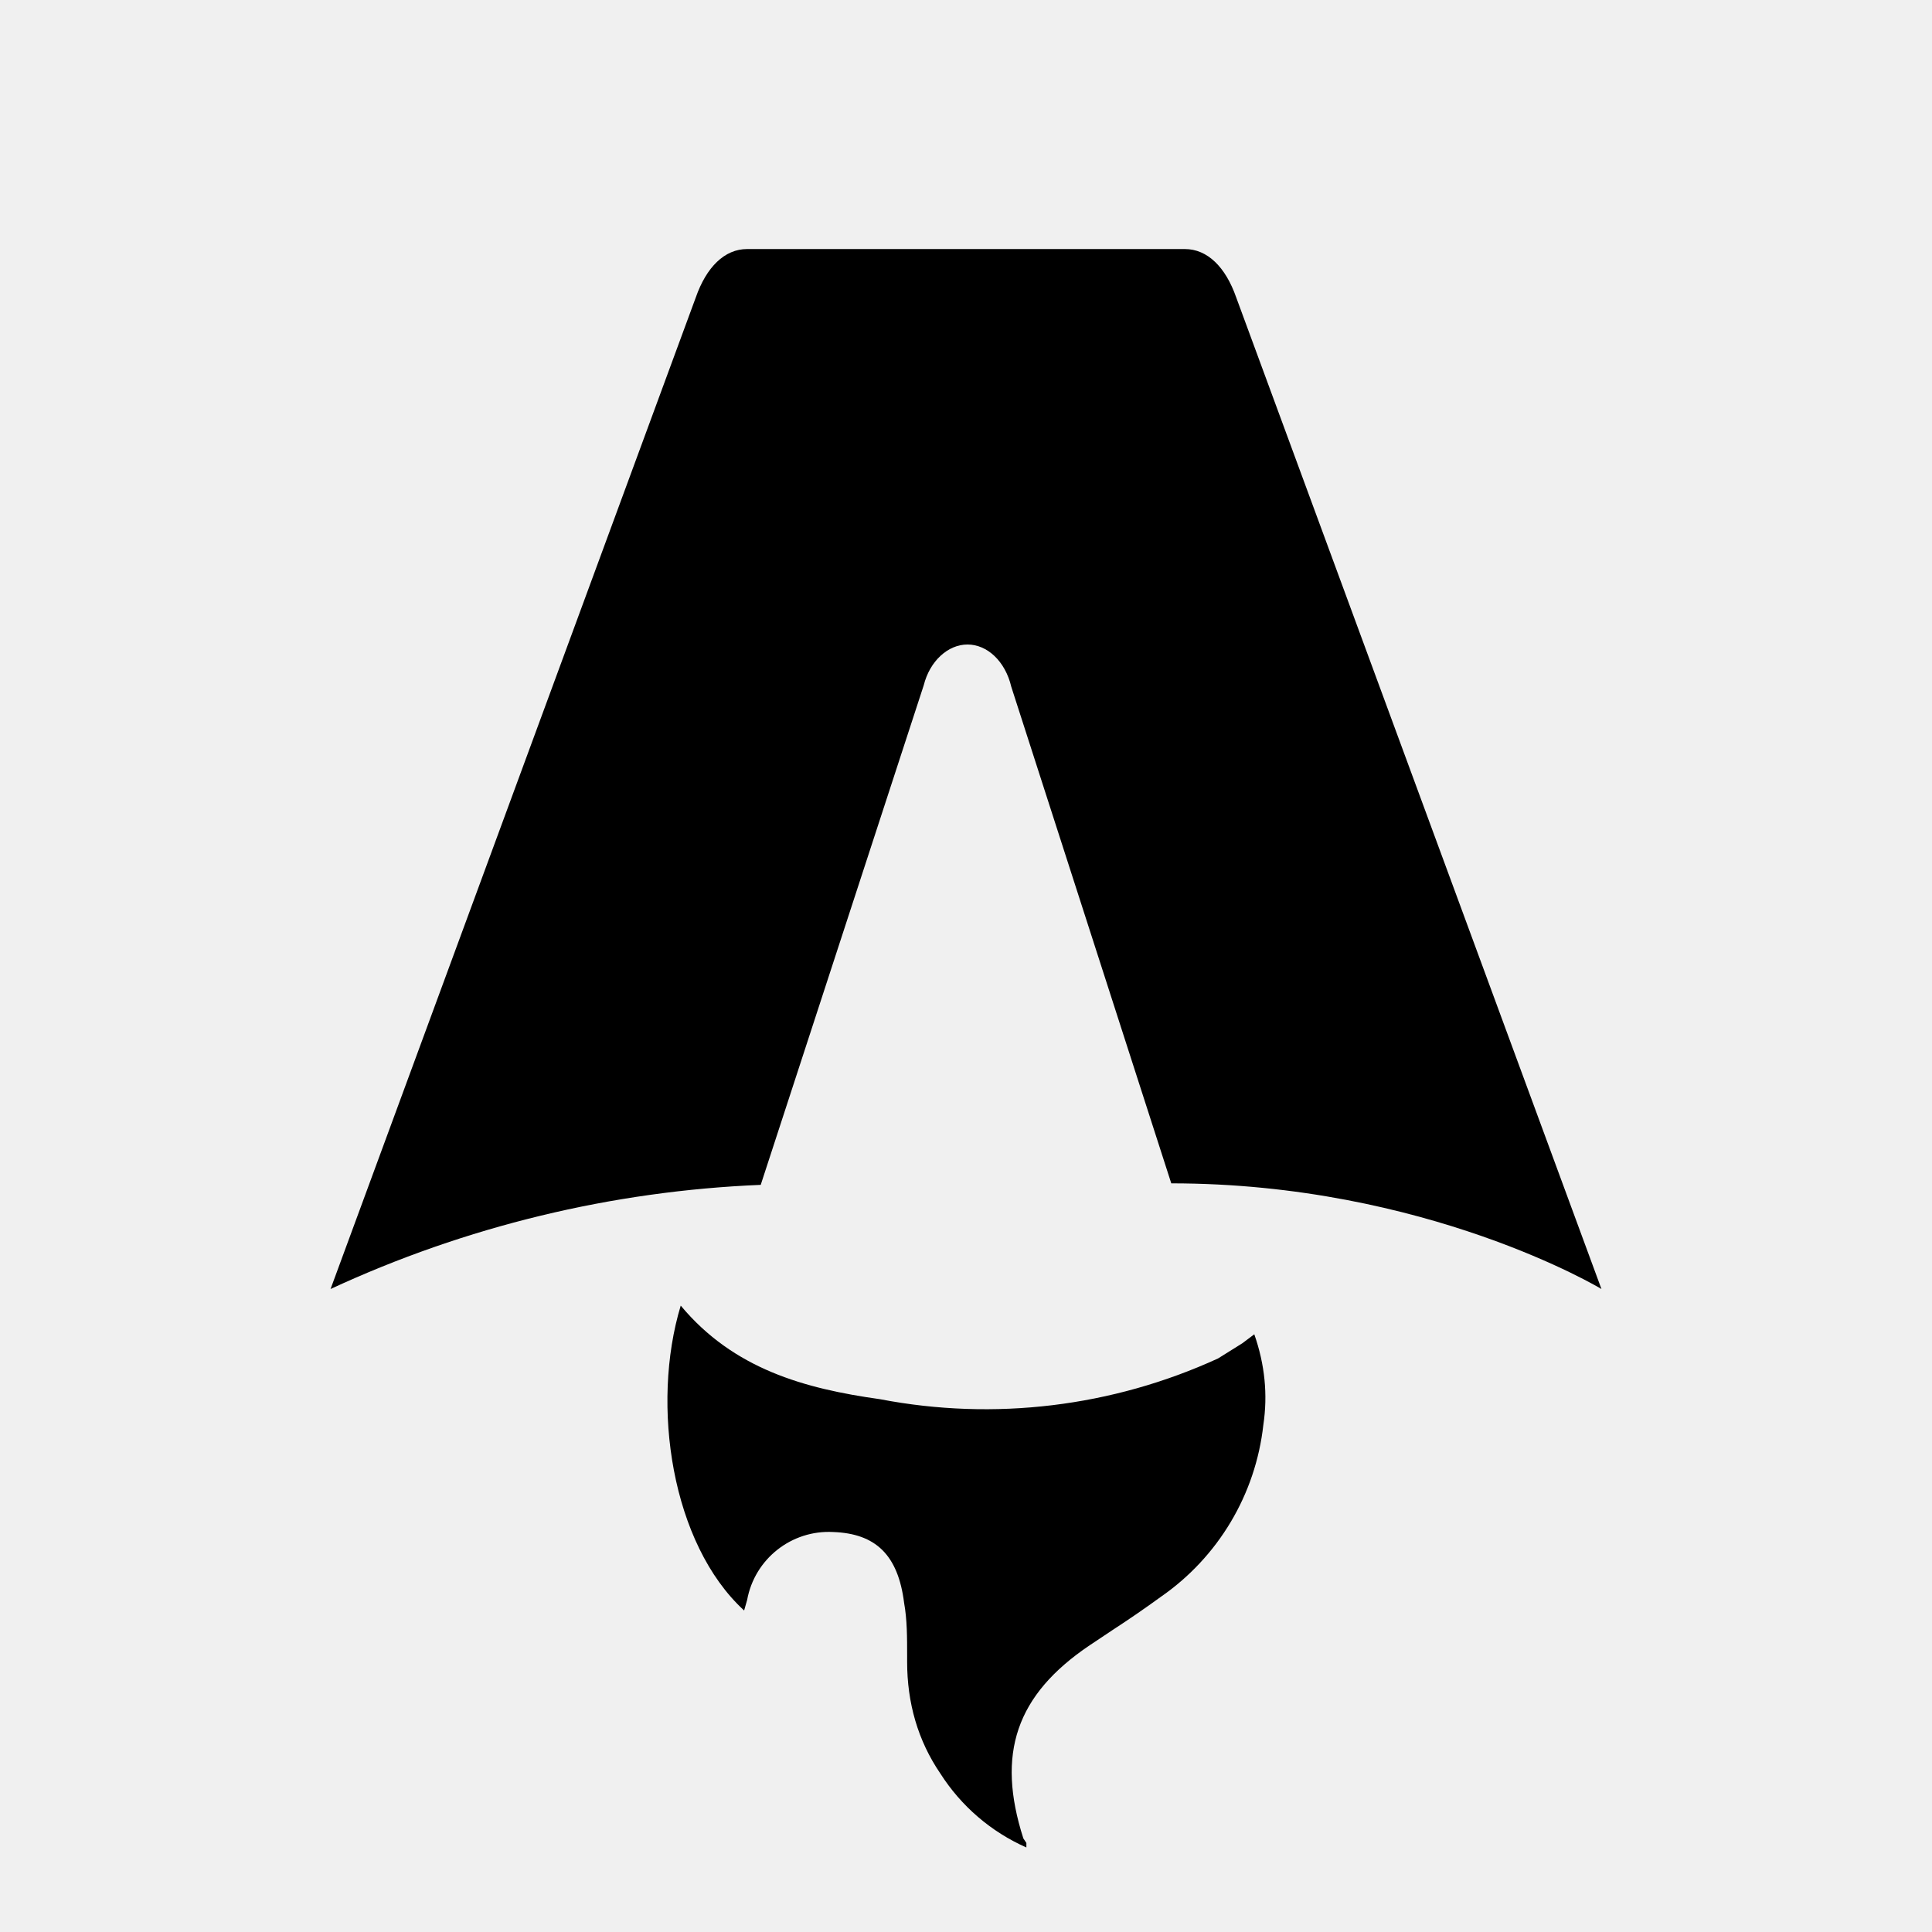
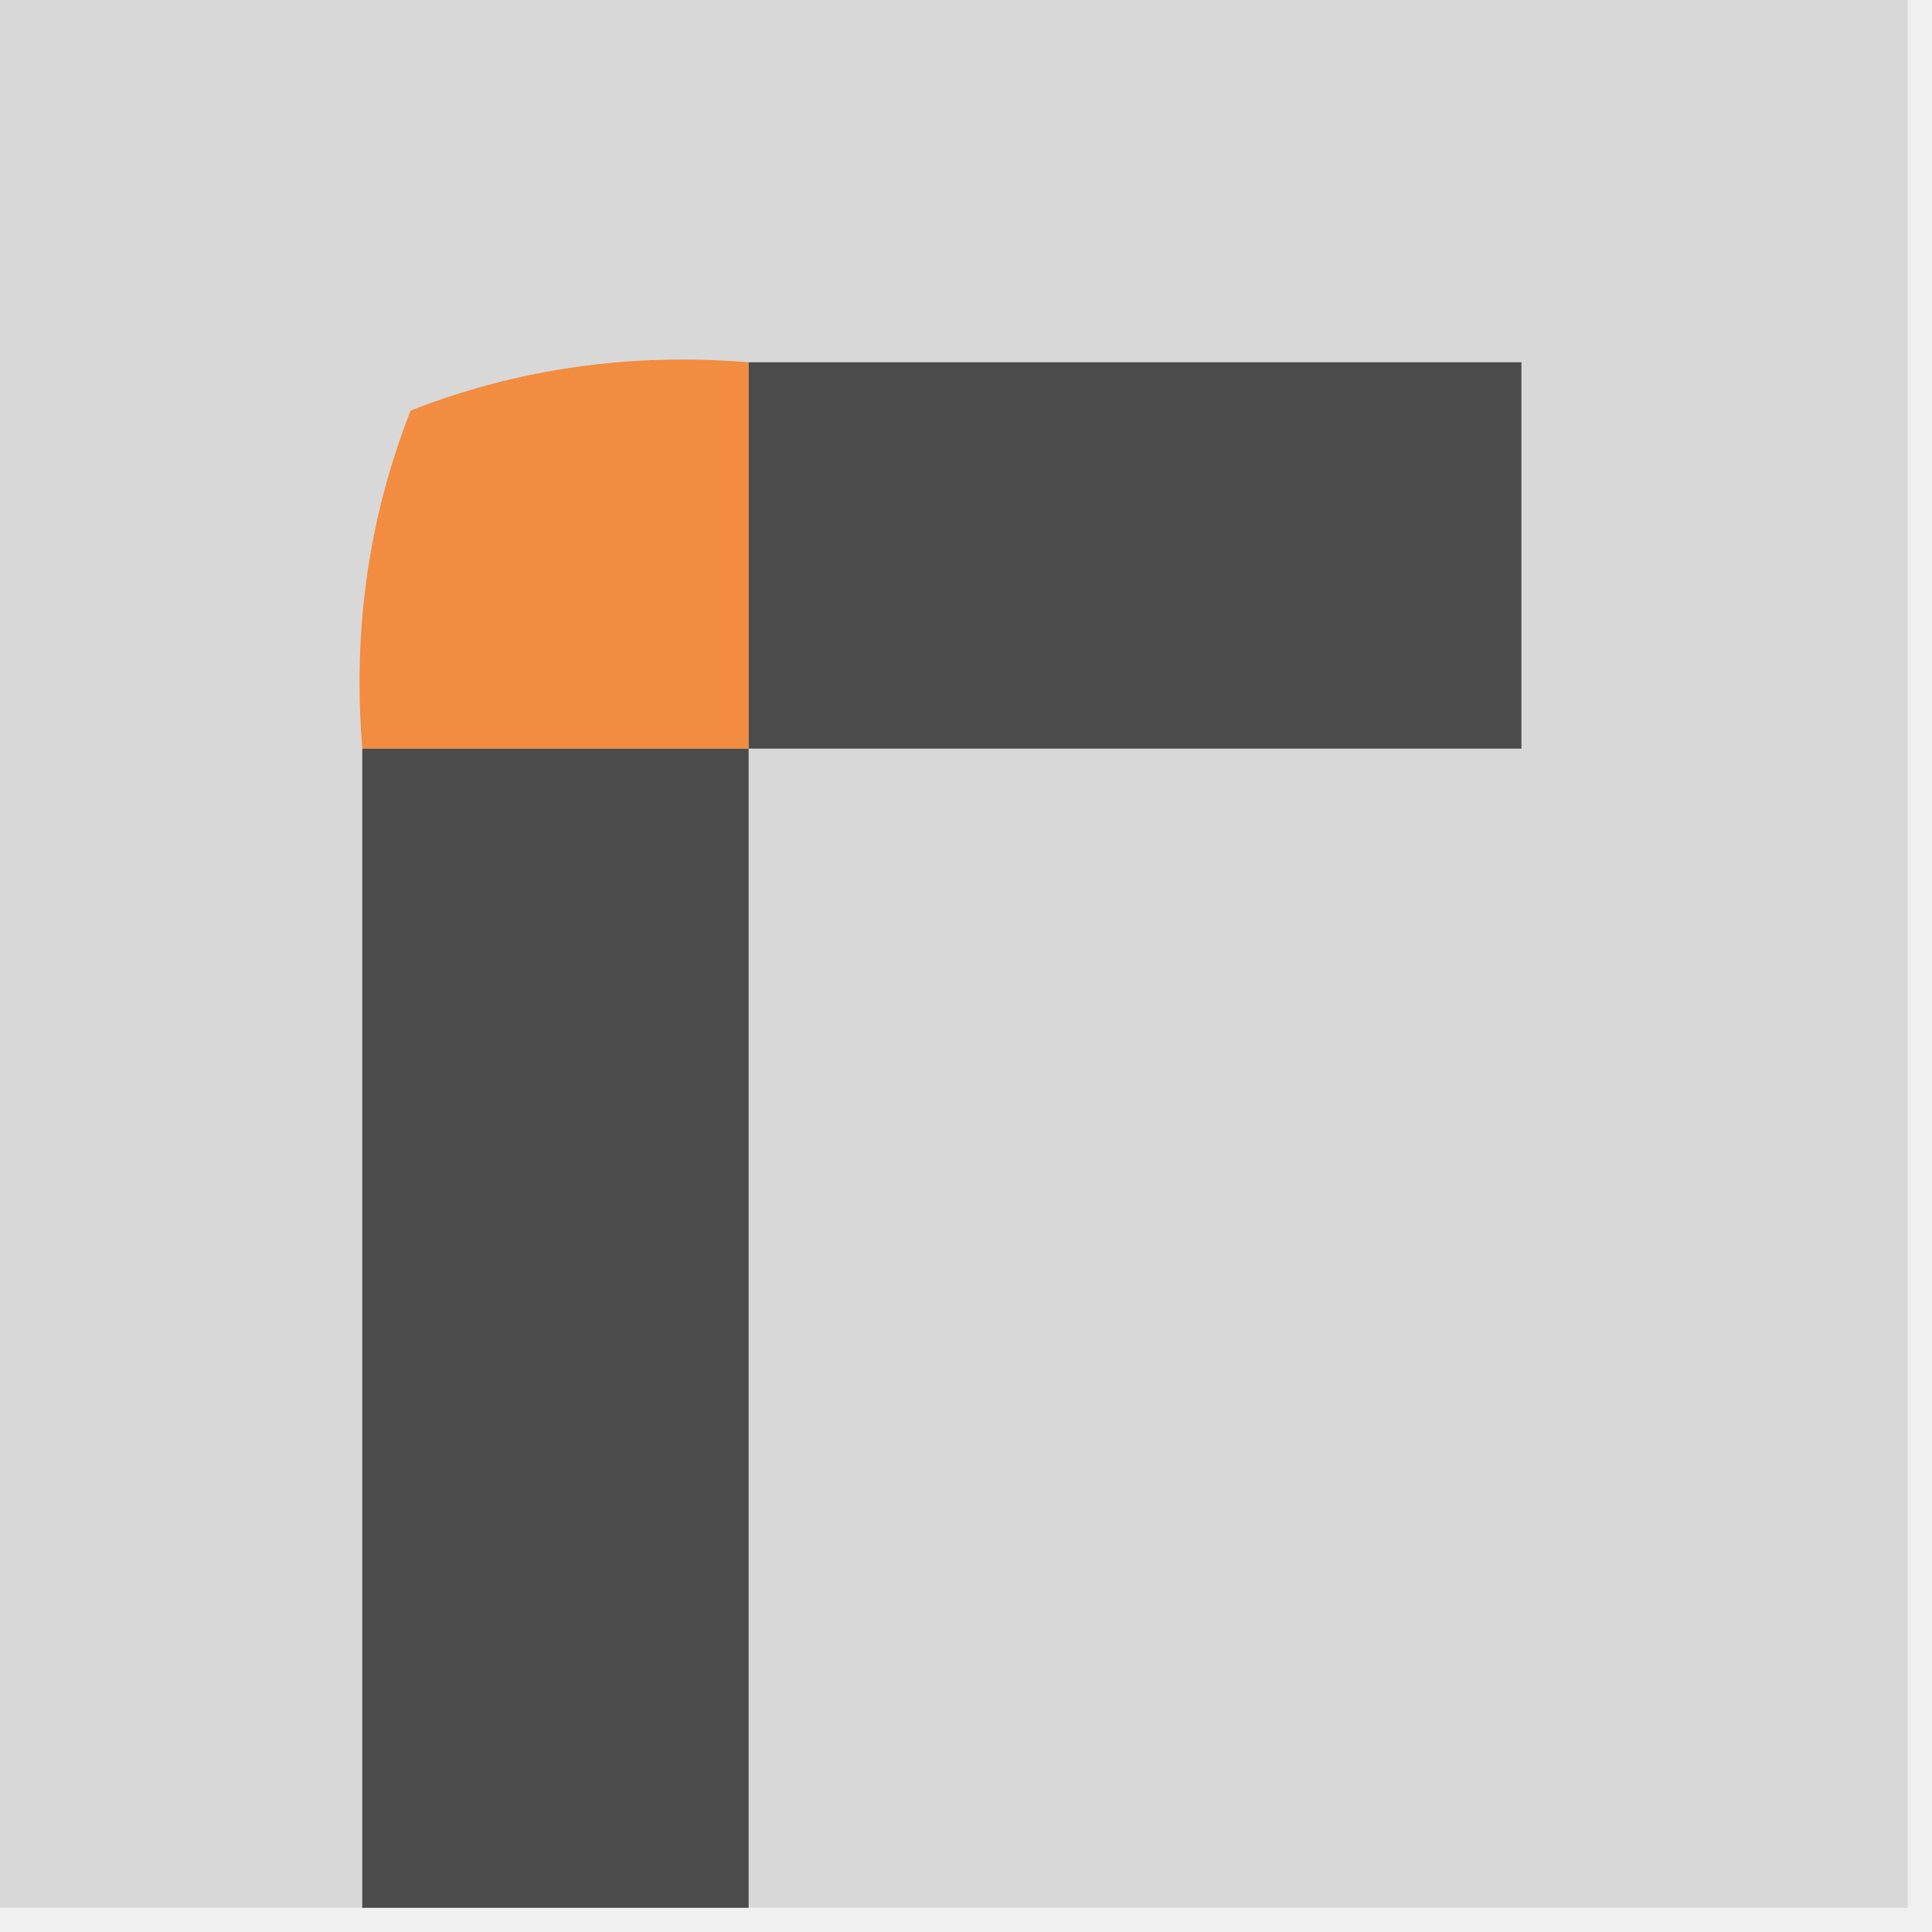
- <svg xmlns="http://www.w3.org/2000/svg" fill="none" viewBox="0 0 128 128">
-   <path d="M50.4 78.5a75.1 75.1 0 0 0-28.5 6.9l24.2-65.7c.7-2 1.9-3.2 3.4-3.2h29c1.5 0 2.7 1.2 3.4 3.2l24.2 65.7s-11.6-7-28.5-7L67 45.5c-.4-1.7-1.6-2.8-2.9-2.8-1.3 0-2.5 1.1-2.9 2.7L50.4 78.5Zm-1.1 28.2Zm-4.2-20.2c-2 6.6-.6 15.8 4.2 20.2a17.5 17.5 0 0 1 .2-.7 5.5 5.5 0 0 1 5.7-4.5c2.8.1 4.3 1.5 4.7 4.7.2 1.1.2 2.3.2 3.5v.4c0 2.7.7 5.2 2.2 7.4a13 13 0 0 0 5.7 4.9v-.3l-.2-.3c-1.8-5.6-.5-9.5 4.4-12.8l1.5-1a73 73 0 0 0 3.2-2.2 16 16 0 0 0 6.8-11.4c.3-2 .1-4-.6-6l-.8.6-1.6 1a37 37 0 0 1-22.4 2.7c-5-.7-9.7-2-13.2-6.2Z" />
-   <style>
-         path { fill: #000; }
-         @media (prefers-color-scheme: dark) {
-             path { fill: #FFF; }
-         }
-     </style>
+ <svg xmlns="http://www.w3.org/2000/svg" version="1.1" width="40px" height="40px" style="shape-rendering:geometricPrecision; text-rendering:geometricPrecision; image-rendering:optimizeQuality; fill-rule:evenodd; clip-rule:evenodd">
+   <g>
+     <path style="opacity:0.992" fill="#d8d8d8" d="M -0.5,-0.5 C 12.833,-0.5 26.167,-0.5 39.5,-0.5C 39.5,12.833 39.5,26.167 39.5,39.5C 31.5,39.5 23.5,39.5 15.5,39.5C 15.5,31.5 15.5,23.5 15.5,15.5C 20.833,15.5 26.167,15.5 31.5,15.5C 31.5,12.833 31.5,10.167 31.5,7.5C 26.167,7.5 20.833,7.5 15.5,7.5C 13.05,7.298 10.717,7.631 8.5,8.5C 7.631,10.717 7.298,13.05 7.5,15.5C 7.5,23.5 7.5,31.5 7.5,39.5C 4.833,39.5 2.167,39.5 -0.5,39.5C -0.5,26.167 -0.5,12.833 -0.5,-0.5 Z" />
+   </g>
+   <g>
+     <path style="opacity:0.993" fill="#f18c3f" d="M 15.5,7.5 C 15.5,10.167 15.5,12.833 15.5,15.5C 12.833,15.5 10.167,15.5 7.5,15.5C 7.298,13.05 7.631,10.717 8.5,8.5C 10.717,7.631 13.05,7.298 15.5,7.5 Z" />
+   </g>
+   <g>
+     <path style="opacity:0.996" fill="#4a4a4a" d="M 15.5,7.5 C 20.833,7.5 26.167,7.5 31.5,7.5C 31.5,10.167 31.5,12.833 31.5,15.5C 26.167,15.5 20.833,15.5 15.5,15.5C 15.5,12.833 15.5,10.167 15.5,7.5 Z" />
+   </g>
+   <g>
+     <path style="opacity:0.996" fill="#4a4a4a" d="M 7.5,15.5 C 10.167,15.5 12.833,15.5 15.5,15.5C 15.5,23.5 15.5,31.5 15.5,39.5C 12.833,39.5 10.167,39.5 7.5,39.5C 7.5,31.5 7.5,23.5 7.5,15.5 Z" />
+   </g>
</svg>
